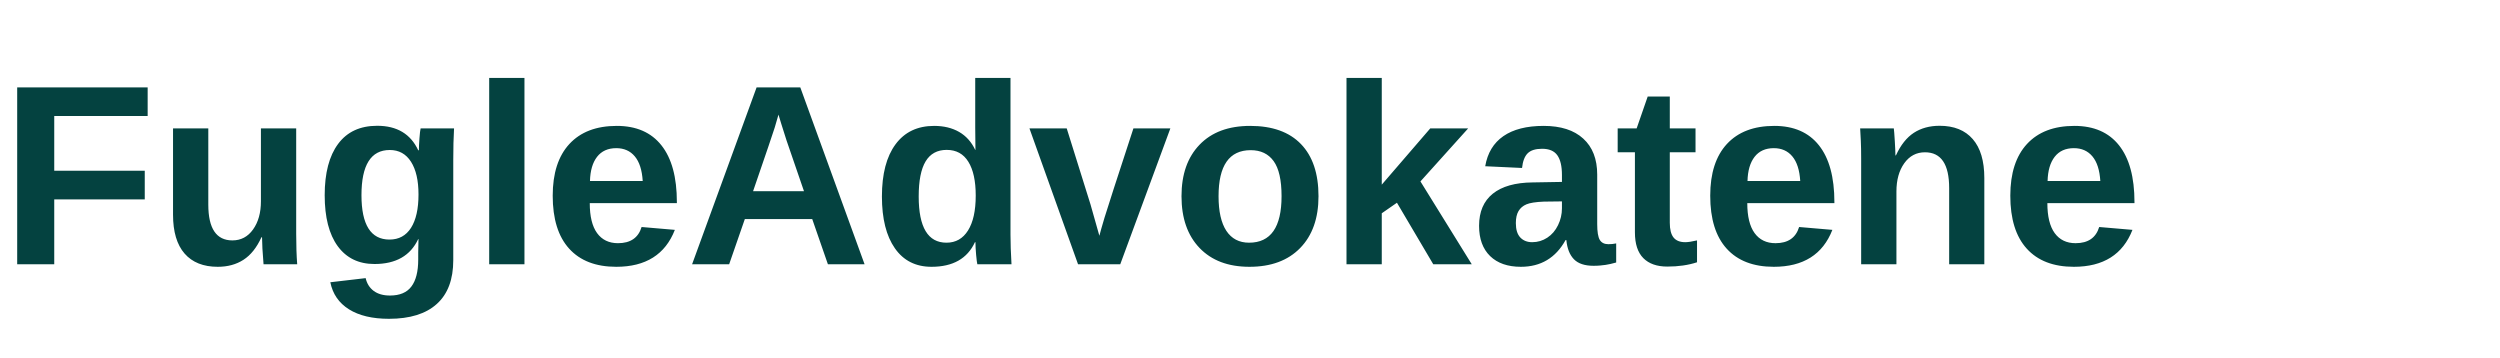
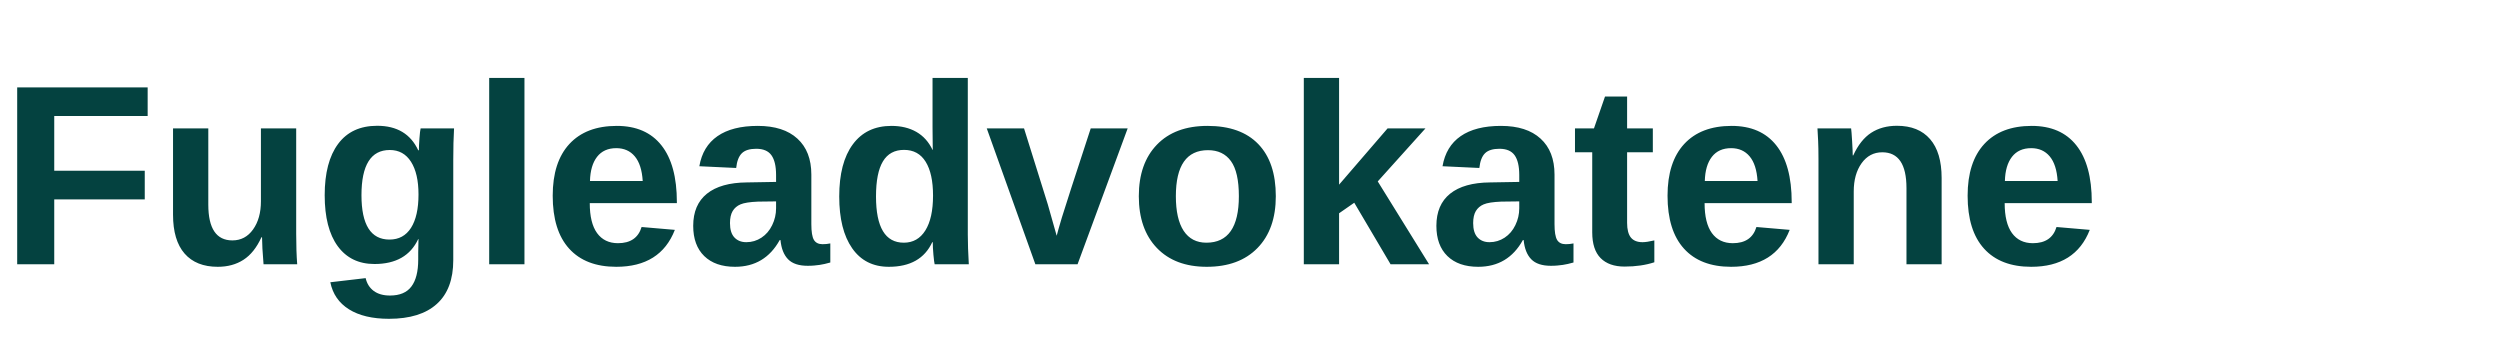
<svg xmlns="http://www.w3.org/2000/svg" width="700" height="100" viewBox="0 0 700 100">
-   <text x="0" y="74" font-family="Arial,sans-serif" font-size="72" font-weight="700" fill="#044240">FugleAdvokatene</text>
+   <text x="0" y="74" font-family="Arial,sans-serif" font-size="72" font-weight="700" fill="#044240">Fugleadvokatene</text>
</svg>
